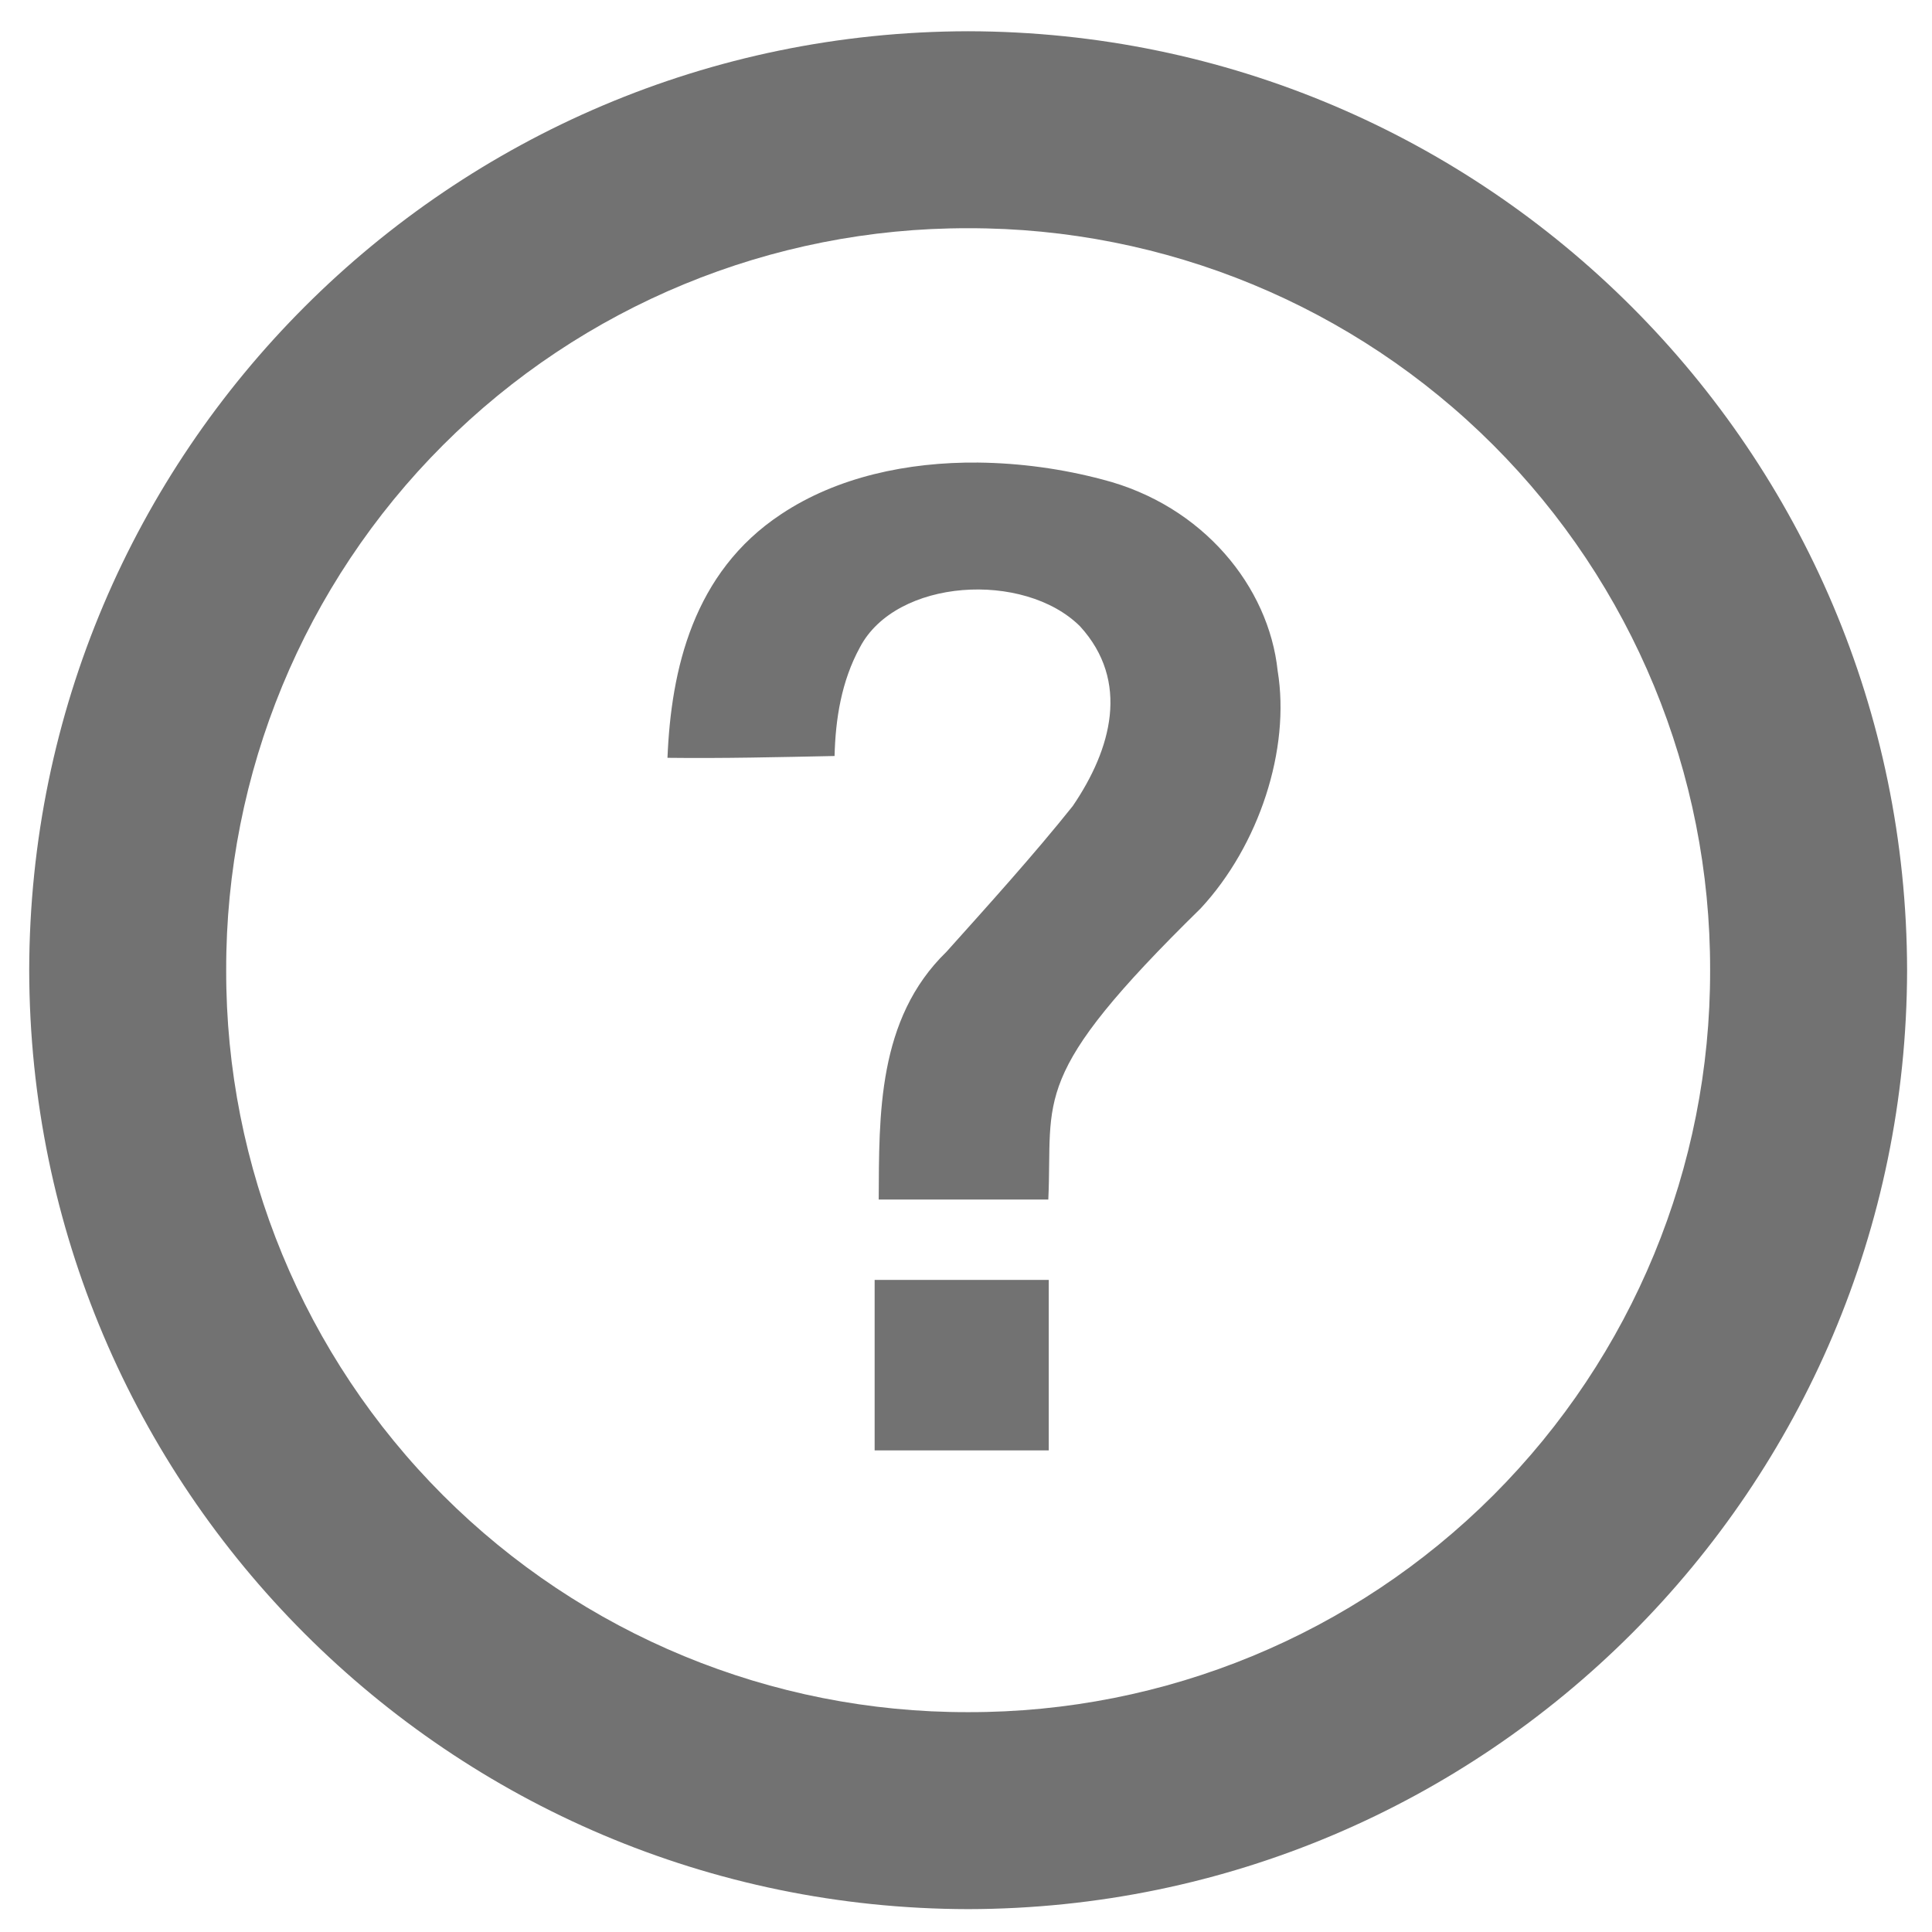
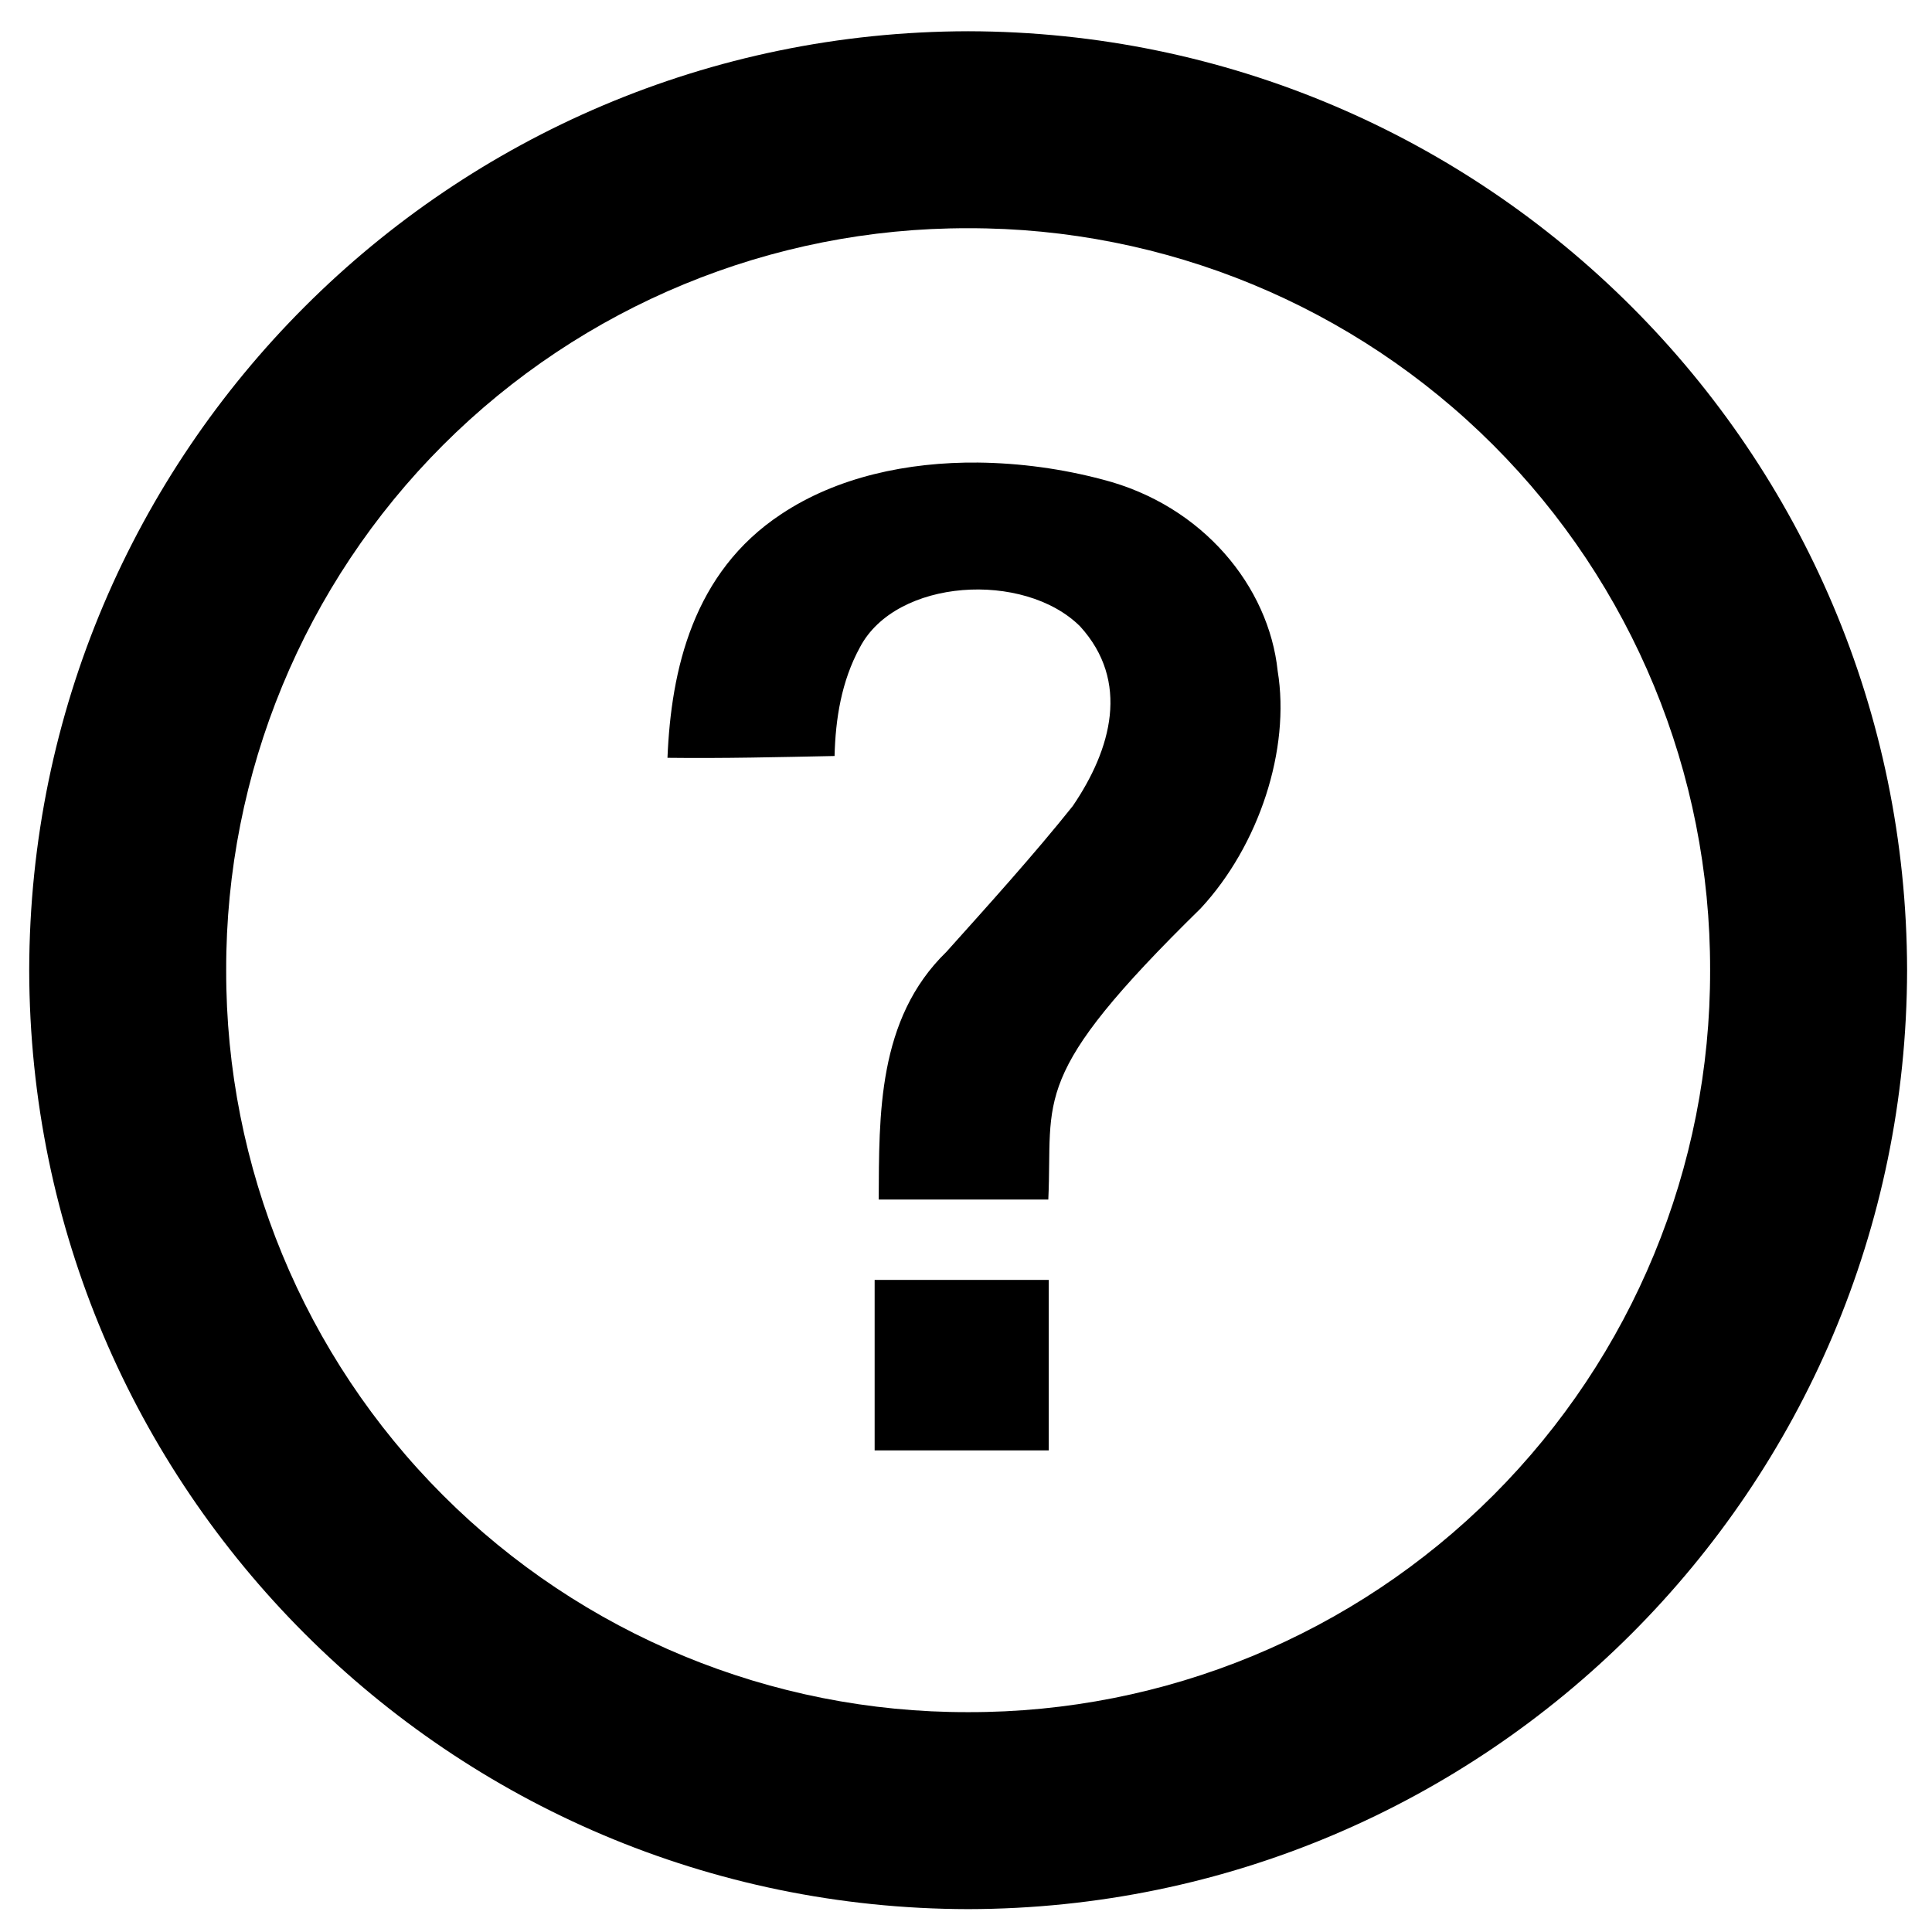
<svg xmlns="http://www.w3.org/2000/svg" viewBox="0 0 85.33 85.33">
-   <path d="M42.76 1.38A41.54 41.54 0 0 0 1.29 42.85a41.54 41.54 0 0 0 41.47 41.47 41.54 41.54 0 0 0 41.47-41.47A41.54 41.54 0 0 0 42.76 1.38zm0 8.7a32.7 32.7 0 0 1 32.77 32.77 32.7 32.7 0 0 1-32.77 32.77A32.7 32.7 0 0 1 9.99 42.85a32.7 32.7 0 0 1 32.77-32.77zm.44 10.35c-3.12-.03-6.24.64-8.7 2.28-3.89 2.57-4.86 6.87-5.02 10.76 2.46.03 4.92-.03 7.38-.08.04-1.63.3-3.3 1.12-4.8 1.6-3.05 7.25-3.38 9.72-.93 2.22 2.43 1.39 5.43-.32 7.94-1.69 2.12-3.75 4.4-5.58 6.44-3.06 2.97-2.97 7.23-2.99 10.94h7.49c.21-4.54-.88-5.4 6.73-12.86 2.58-2.78 3.97-7.03 3.4-10.49-.39-3.72-3.3-7.31-7.73-8.45a22.52 22.52 0 0 0-5.5-.75zm-4.57 36.1v7.53h7.69v-7.53h-7.69z" fill="#727272" />
+   <path d="M42.76 1.38A41.54 41.54 0 0 0 1.29 42.85a41.54 41.54 0 0 0 41.47 41.47 41.54 41.54 0 0 0 41.47-41.47A41.54 41.54 0 0 0 42.76 1.38zm0 8.7a32.7 32.7 0 0 1 32.77 32.77 32.7 32.7 0 0 1-32.77 32.77A32.7 32.7 0 0 1 9.99 42.85a32.7 32.7 0 0 1 32.77-32.77zm.44 10.35c-3.12-.03-6.24.64-8.7 2.28-3.89 2.57-4.86 6.87-5.02 10.76 2.46.03 4.92-.03 7.38-.08.04-1.63.3-3.3 1.12-4.8 1.6-3.05 7.25-3.38 9.72-.93 2.22 2.43 1.39 5.43-.32 7.94-1.69 2.12-3.75 4.4-5.58 6.44-3.06 2.97-2.97 7.23-2.99 10.94h7.49c.21-4.54-.88-5.4 6.73-12.86 2.58-2.78 3.97-7.03 3.4-10.49-.39-3.72-3.3-7.31-7.73-8.45a22.52 22.52 0 0 0-5.5-.75zm-4.57 36.1v7.53h7.69v-7.53h-7.69z" fill="currentColor" />
</svg>
